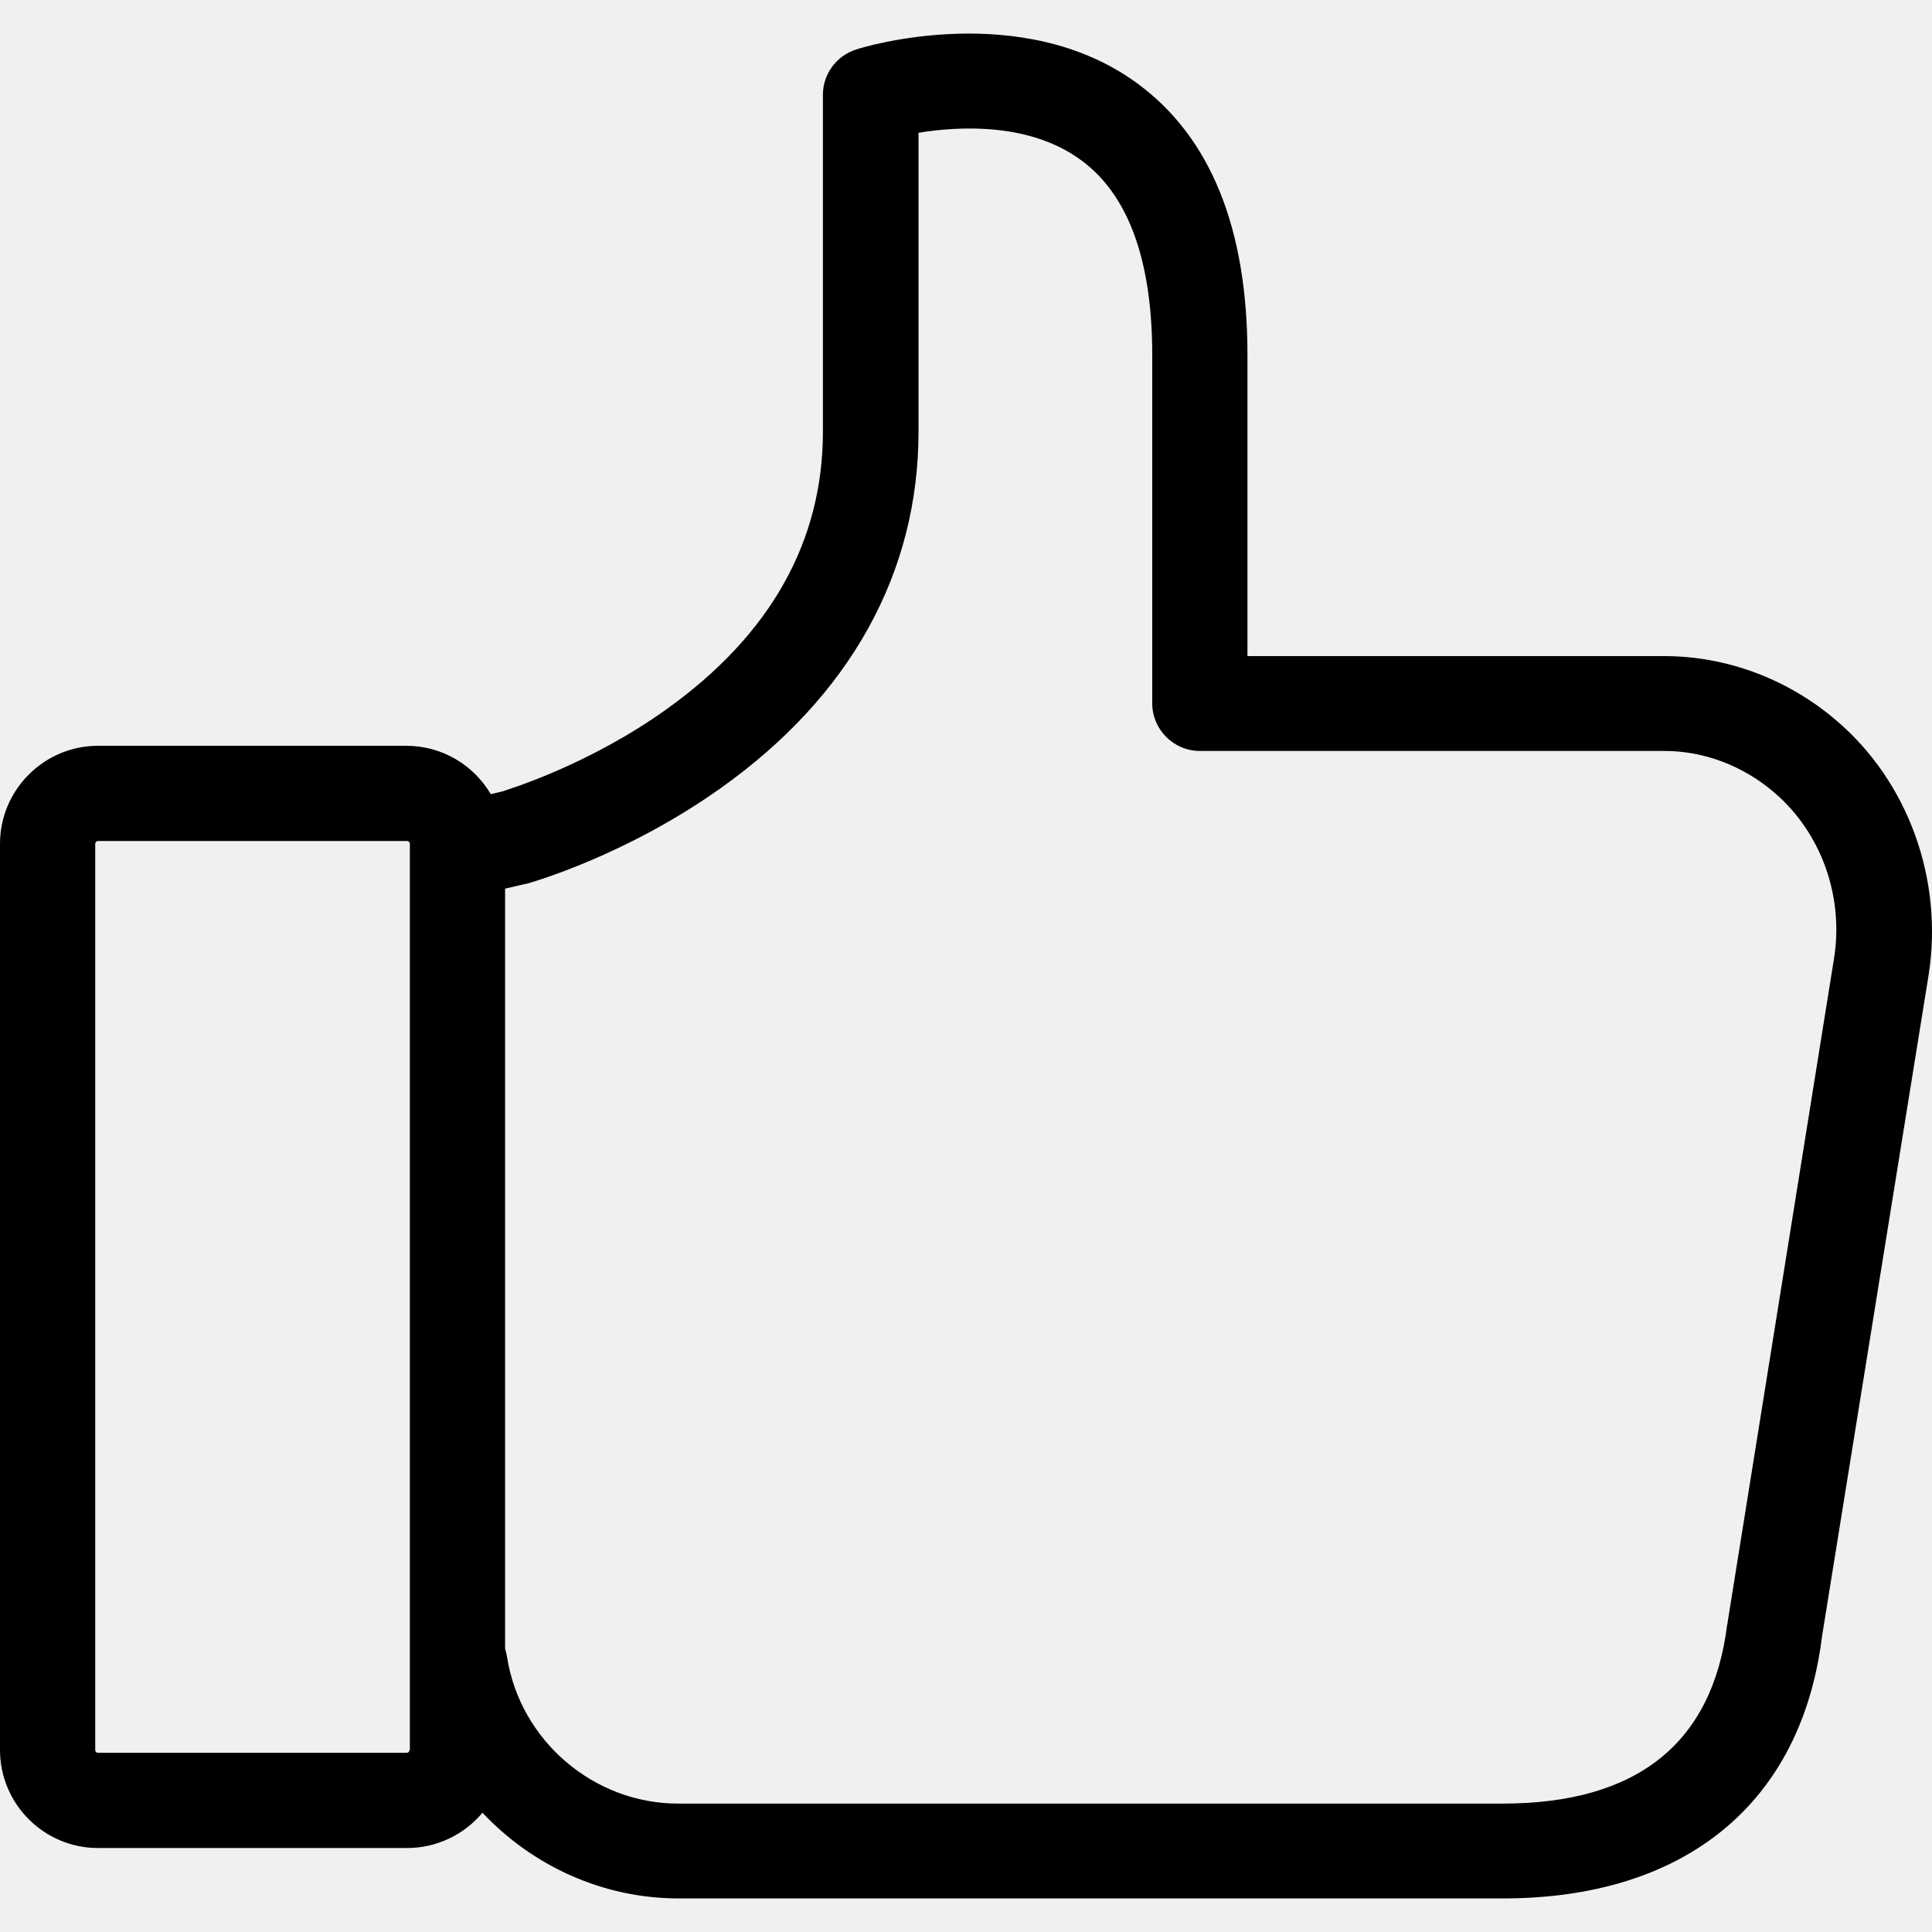
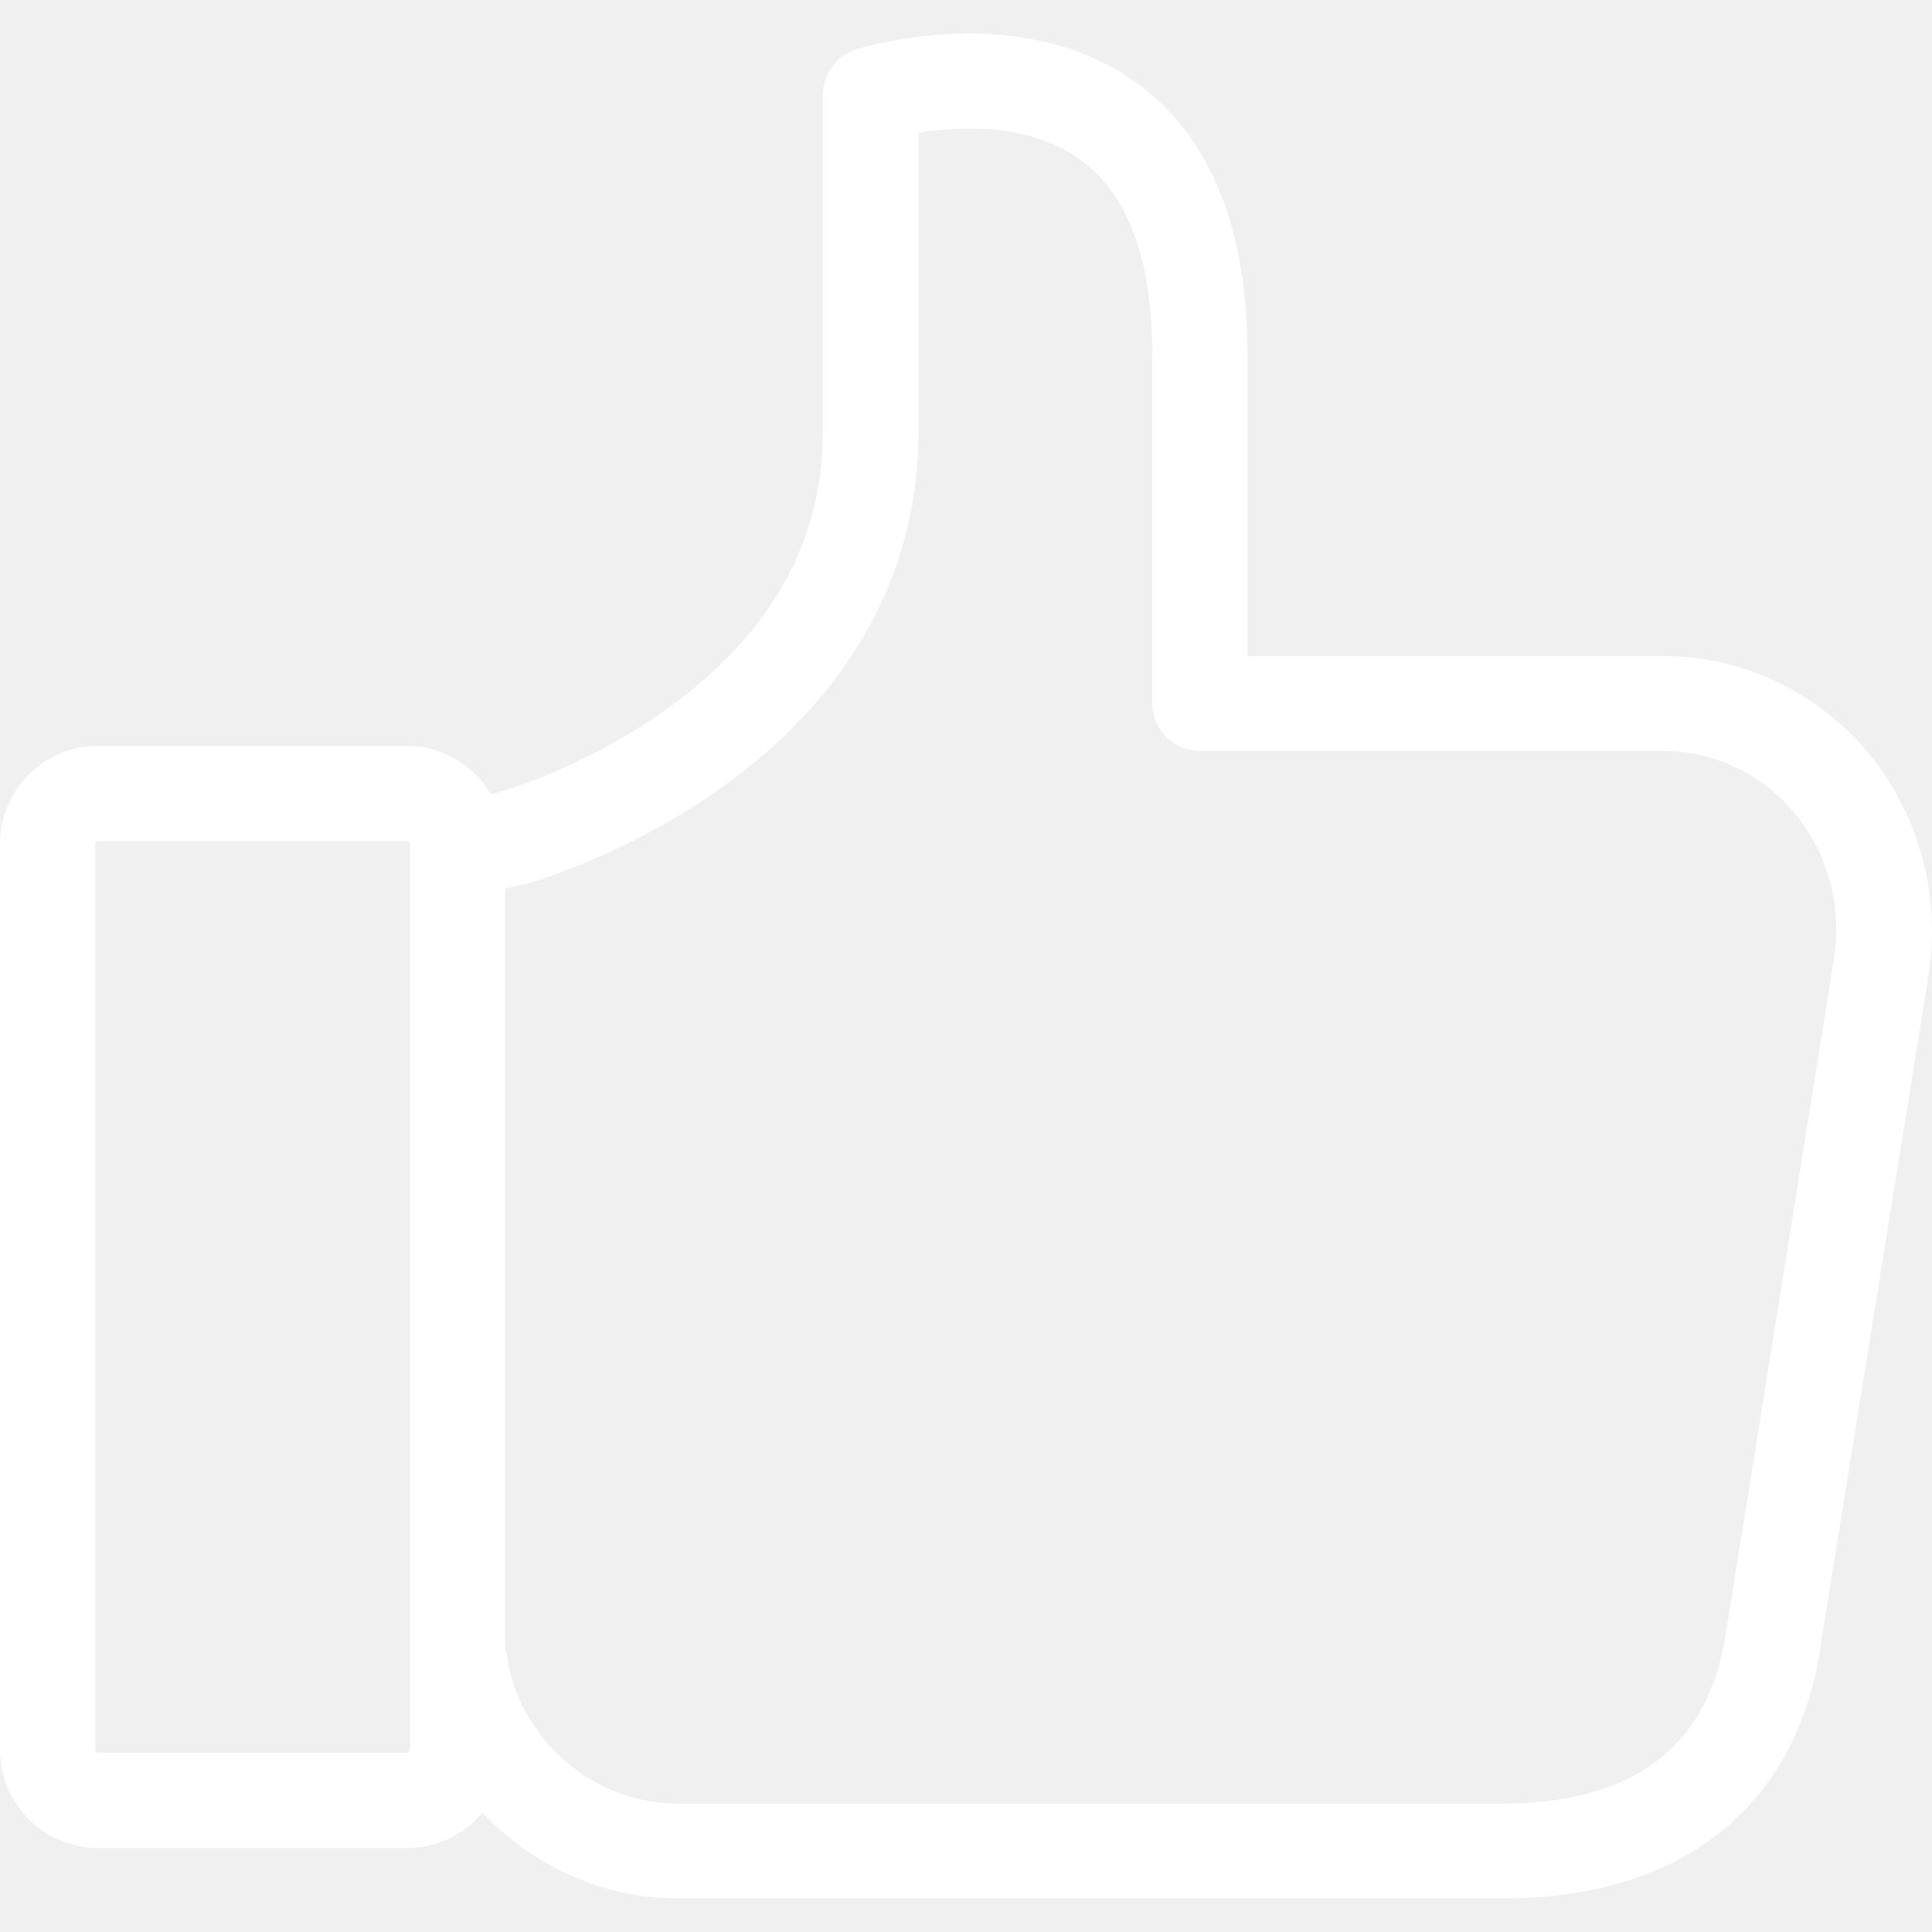
- <svg xmlns="http://www.w3.org/2000/svg" version="1.1" id="Capa_1" x="0px" y="0px" viewBox="0 0 486.926 486.926" style="enable-background:new 0 0 486.926 486.926;" xml:space="preserve">
+ <svg xmlns="http://www.w3.org/2000/svg" width="486.926" height="486.926">
  <g>
-     <path d="M462.8,181.564c-12.3-10.5-27.7-16.2-43.3-16.2h-15.8h-56.9h-32.4v-75.9c0-31.9-9.3-54.9-27.7-68.4   c-29.1-21.4-69.2-9.2-70.9-8.6c-5,1.6-8.4,6.2-8.4,11.4v84.9c0,27.7-13.2,51.2-39.3,69.9c-19.5,14-39.4,20.1-41.5,20.8l-2.9,0.7   c-4.3-7.3-12.2-12.2-21.3-12.2H24.7c-13.6,0-24.7,11.1-24.7,24.7v228.4c0,13.6,11.1,24.7,24.7,24.7h77.9c7.6,0,14.5-3.5,19-8.9   c12.5,13.3,30.2,21.6,49.4,21.6h65.9h6.8h135.1c45.9,0,75.2-24,80.4-66l26.9-166.9C489.8,221.564,480.9,196.964,462.8,181.564z    M103.2,441.064c0,0.4-0.3,0.7-0.7,0.7H24.7c-0.4,0-0.7-0.3-0.7-0.7v-228.4c0-0.4,0.3-0.7,0.7-0.7h77.9c0.4,0,0.7,0.3,0.7,0.7   v228.4H103.2z M462.2,241.764l-26.8,167.2c0,0.1,0,0.3-0.1,0.5c-3.7,29.9-22.7,45.1-56.6,45.1H243.6h-6.8h-65.9   c-21.3,0-39.8-15.9-43.1-36.9c-0.1-0.7-0.3-1.4-0.5-2.1v-191.6l5.2-1.2c0.2,0,0.3-0.1,0.5-0.1c1-0.3,24.7-7,48.6-24   c32.7-23.2,49.9-54.3,49.9-89.9v-75.3c10.4-1.7,28.2-2.6,41.1,7c11.8,8.7,17.8,25.2,17.8,49v87.8c0,6.6,5.4,12,12,12h44.4h56.9   h15.8c9.9,0,19.8,3.7,27.7,10.5C459,209.864,464.8,225.964,462.2,241.764z" />
+     <rect fill="none" id="canvas_background" height="478.518" width="478.518" y="-1" x="-1" />
  </g>
  <g>
- </g>
-   <g>
- </g>
-   <g>
- </g>
-   <g>
- </g>
-   <g>
- </g>
-   <g>
- </g>
-   <g>
- </g>
-   <g>
- </g>
-   <g>
- </g>
-   <g>
- </g>
-   <g>
- </g>
-   <g>
- </g>
-   <g>
- </g>
-   <g>
- </g>
-   <g>
- </g>
+     <g fill="white" id="svg_1">
+       <path id="svg_2" d="m462.8,181.564c-12.3,-10.5 -27.7,-16.2 -43.3,-16.2l-15.8,0l-56.9,0l-32.4,0l0,-75.9c0,-31.9 -9.3,-54.9 -27.7,-68.4c-29.1,-21.4 -69.2,-9.2 -70.9,-8.6c-5,1.6 -8.4,6.2 -8.4,11.4l0,84.9c0,27.7 -13.2,51.2 -39.3,69.9c-19.5,14 -39.4,20.1 -41.5,20.8l-2.9,0.7c-4.3,-7.3 -12.2,-12.2 -21.3,-12.2l-77.7,0c-13.6,0 -24.7,11.1 -24.7,24.7l0,228.4c0,13.6 11.1,24.7 24.7,24.7l77.9,0c7.6,0 14.5,-3.5 19,-8.9c12.5,13.3 30.2,21.6 49.4,21.6l65.9,0l6.8,0l135.1,0c45.9,0 75.2,-24 80.4,-66l26.9,-166.9c3.7,-24 -5.2,-48.6 -23.3,-64zm-359.6,259.5c0,0.4 -0.3,0.7 -0.7,0.7l-77.8,0c-0.4,0 -0.7,-0.3 -0.7,-0.7l0,-228.4c0,-0.4 0.3,-0.7 0.7,-0.7l77.9,0c0.4,0 0.7,0.3 0.7,0.7l0,228.4l-0.1,0zm359,-199.3l-26.8,167.2c0,0.1 0,0.3 -0.1,0.5c-3.7,29.9 -22.7,45.1 -56.6,45.1l-135.1,0l-6.8,0l-65.9,0c-21.3,0 -39.8,-15.9 -43.1,-36.9c-0.1,-0.7 -0.3,-1.4 -0.5,-2.1l0,-191.6l5.2,-1.2c0.2,0 0.3,-0.1 0.5,-0.1c1,-0.3 24.7,-7 48.6,-24c32.7,-23.2 49.9,-54.3 49.9,-89.9l0,-75.3c10.4,-1.7 28.2,-2.6 41.1,7c11.8,8.7 17.8,25.2 17.8,49l0,87.8c0,6.6 5.4,12 12,12l44.4,0l56.9,0l15.8,0c9.9,0 19.8,3.7 27.7,10.5c11.8,10.1 17.6,26.2 15,42z" />
+     </g>
+     <g id="svg_3" />
+     <g id="svg_4" />
+     <g id="svg_5" />
+     <g id="svg_6" />
+     <g id="svg_7" />
+     <g id="svg_8" />
+     <g id="svg_9" />
+     <g id="svg_10" />
+     <g id="svg_11" />
+     <g id="svg_12" />
+     <g id="svg_13" />
+     <g id="svg_14" />
+     <g id="svg_15" />
+     <g id="svg_16" />
+     <g id="svg_17" />
+   </g>
</svg>
